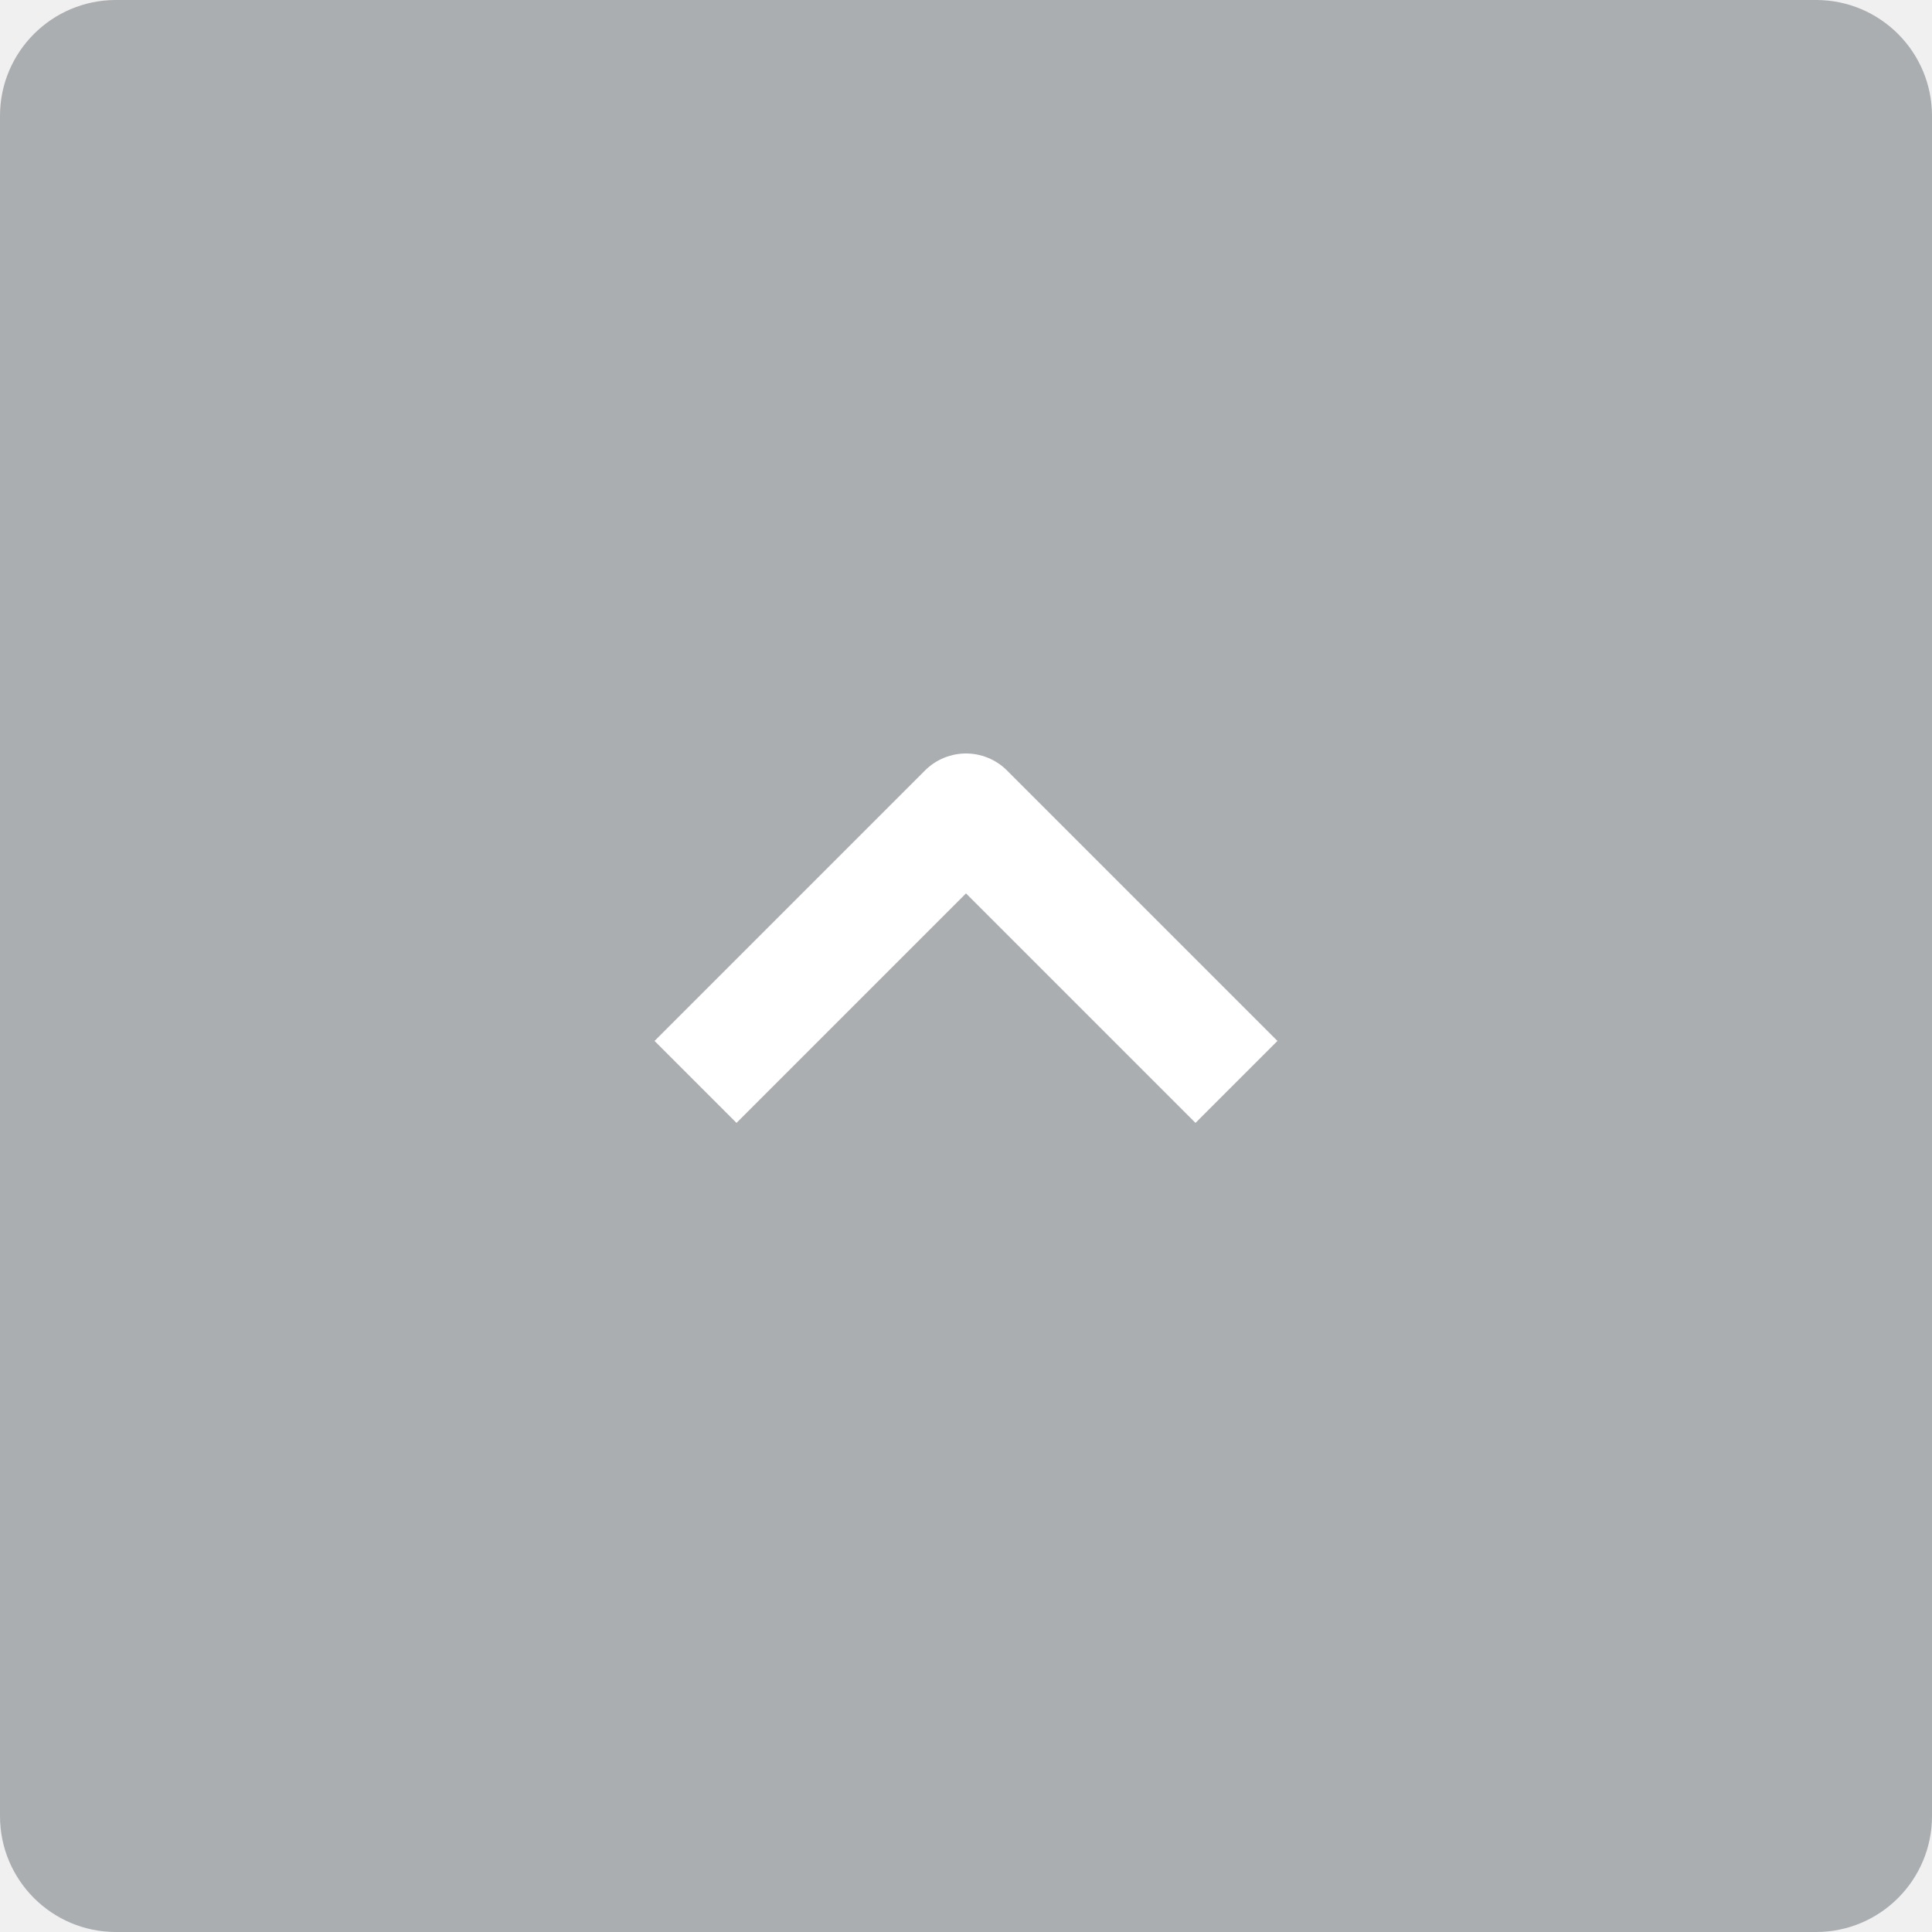
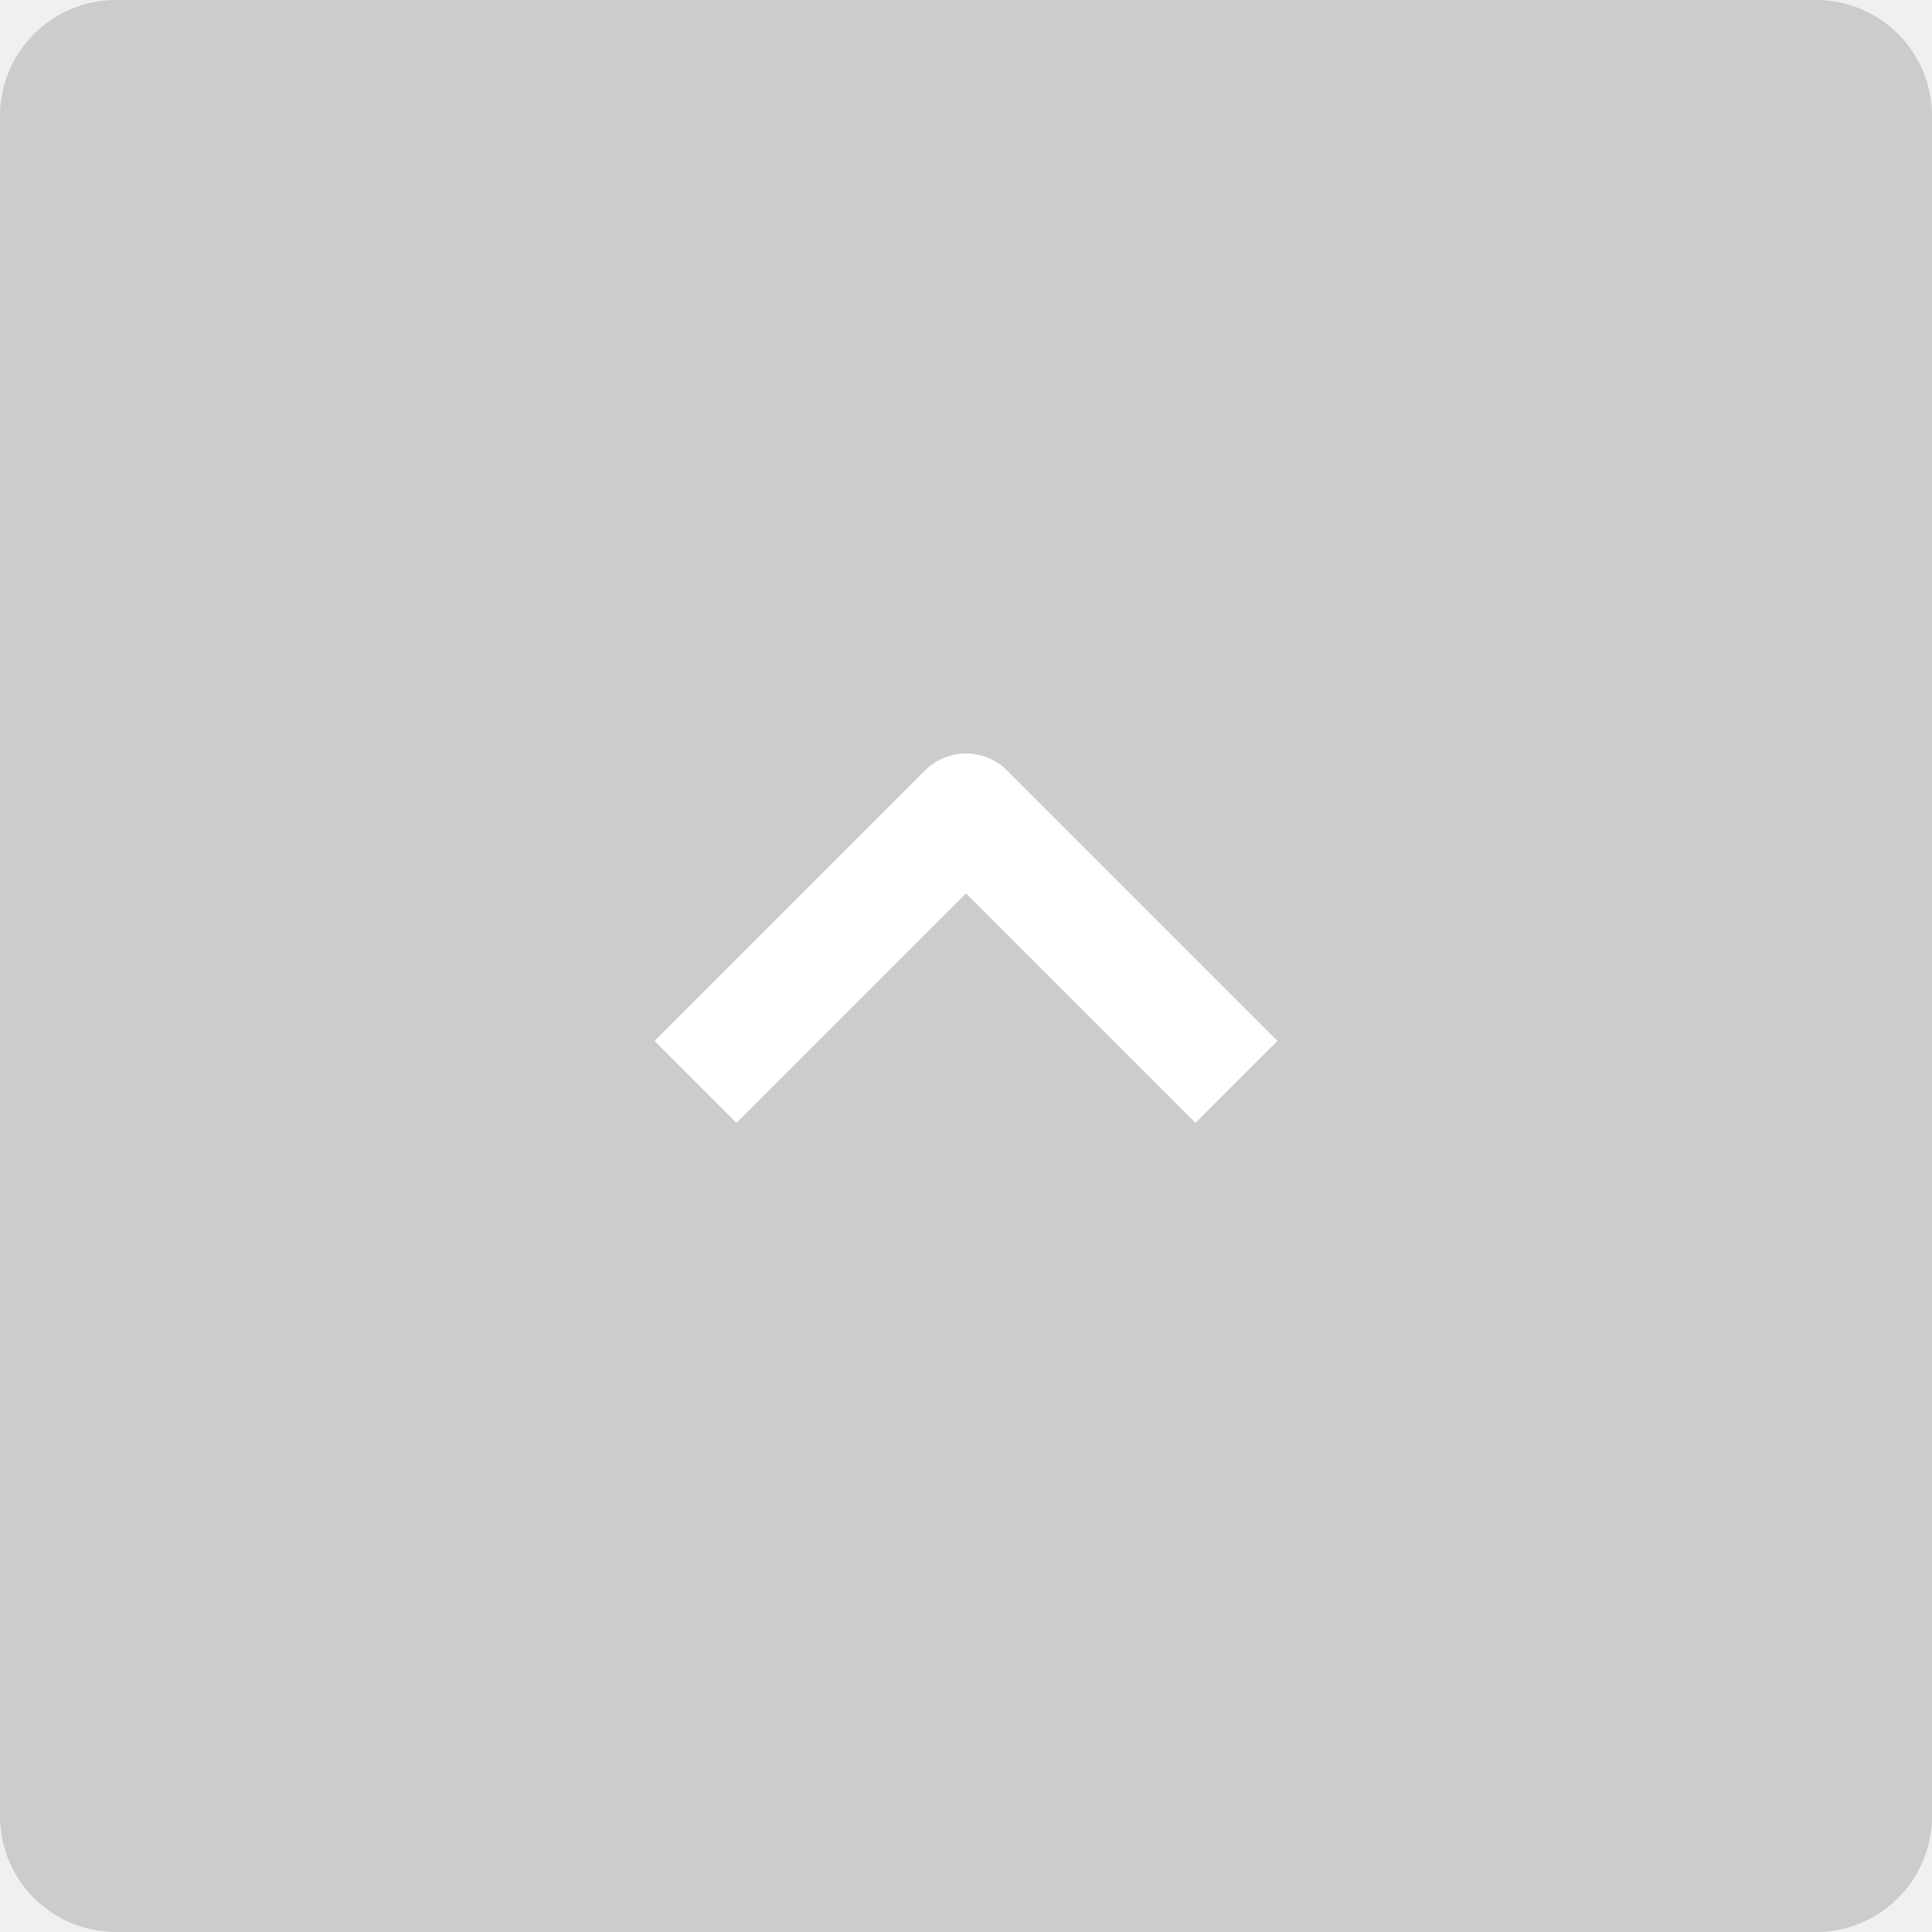
<svg xmlns="http://www.w3.org/2000/svg" width="100" height="100" viewBox="0 0 50 50" fill="none">
-   <rect width="50" height="50" rx="3" fill="#AAAEB1" />
+   <rect width="50" height="50" rx="3" fill="#CACCCE" />
  <path d="M18 28l7-7 7 7" stroke="#fff" stroke-width="3" stroke-linejoin="round" />
</svg>
